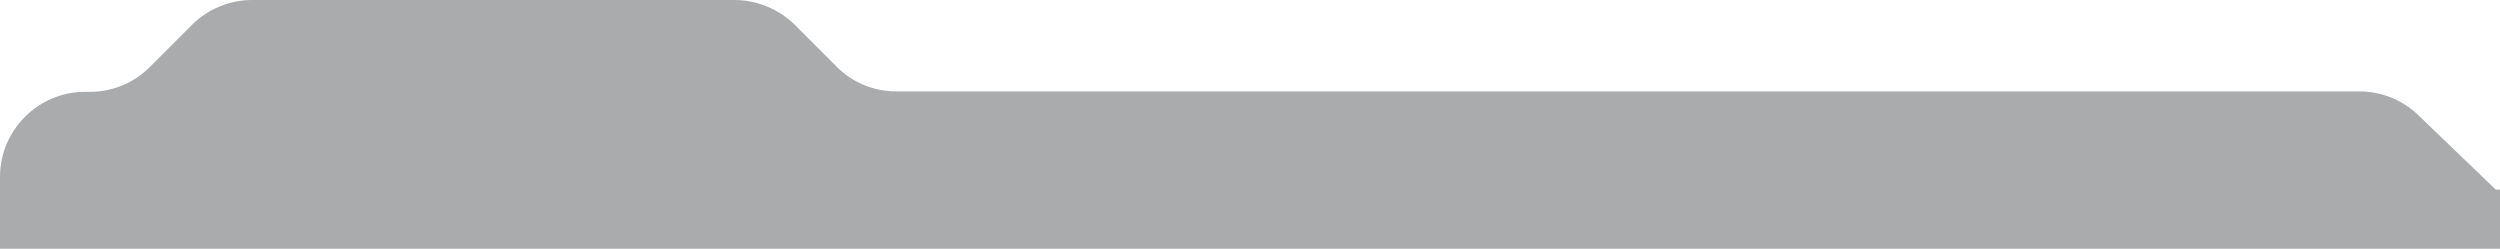
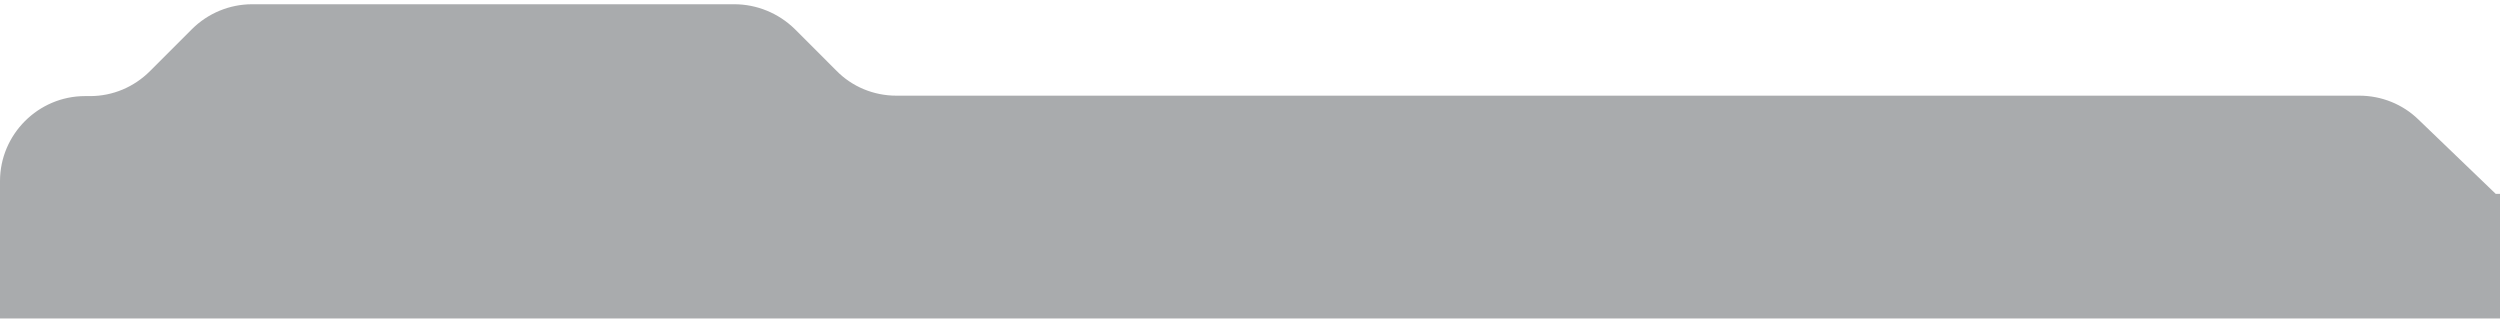
- <svg xmlns="http://www.w3.org/2000/svg" version="1.1" id="Layer_1" x="0px" y="0px" viewBox="0 0 588 58.5" style="enable-background:new 0 0 588 58.5;" xml:space="preserve">
+ <svg xmlns="http://www.w3.org/2000/svg" version="1.1" id="Layer_1" x="0px" y="0px" viewBox="0 0 588 74.9" style="enable-background:new 0 0 588 74.9;" xml:space="preserve">
  <style type="text/css">
	.st0{opacity:0.4;fill:#292D32;enable-background:new    ;}
</style>
-   <path class="st0" d="M587,44.6l-18.2-17.5c-3.7-3.6-8.7-5.6-13.9-5.6H210.8c-5.3,0-10.4-2.1-14.1-5.9l-9.8-9.8  C183.1,2.1,178,0,172.7,0H59.3C54,0,48.9,2.1,45.1,5.9l-9.8,9.8c-3.8,3.8-8.8,5.9-14.1,5.9H20c-11,0-20,9-20,20v3v1v12.9h588V44.6  H587z" />
+   <path class="st0" d="M587,45.6l-18.2-17.5c-3.7-3.6-8.7-5.6-13.9-5.6H210.8c-5.3,0-10.4-2.1-14.1-5.9l-9.8-9.8  C183.1,3.1,178,1,172.7,1H59.3C54,1,48.9,3.1,45.1,6.9l-9.8,9.8c-3.8,3.8-8.8,5.9-14.1,5.9H20c-11,0-20,9-20,20v3v1v10.9v2v15.4h588  V59.5v-2V45.6H587z" />
</svg>
